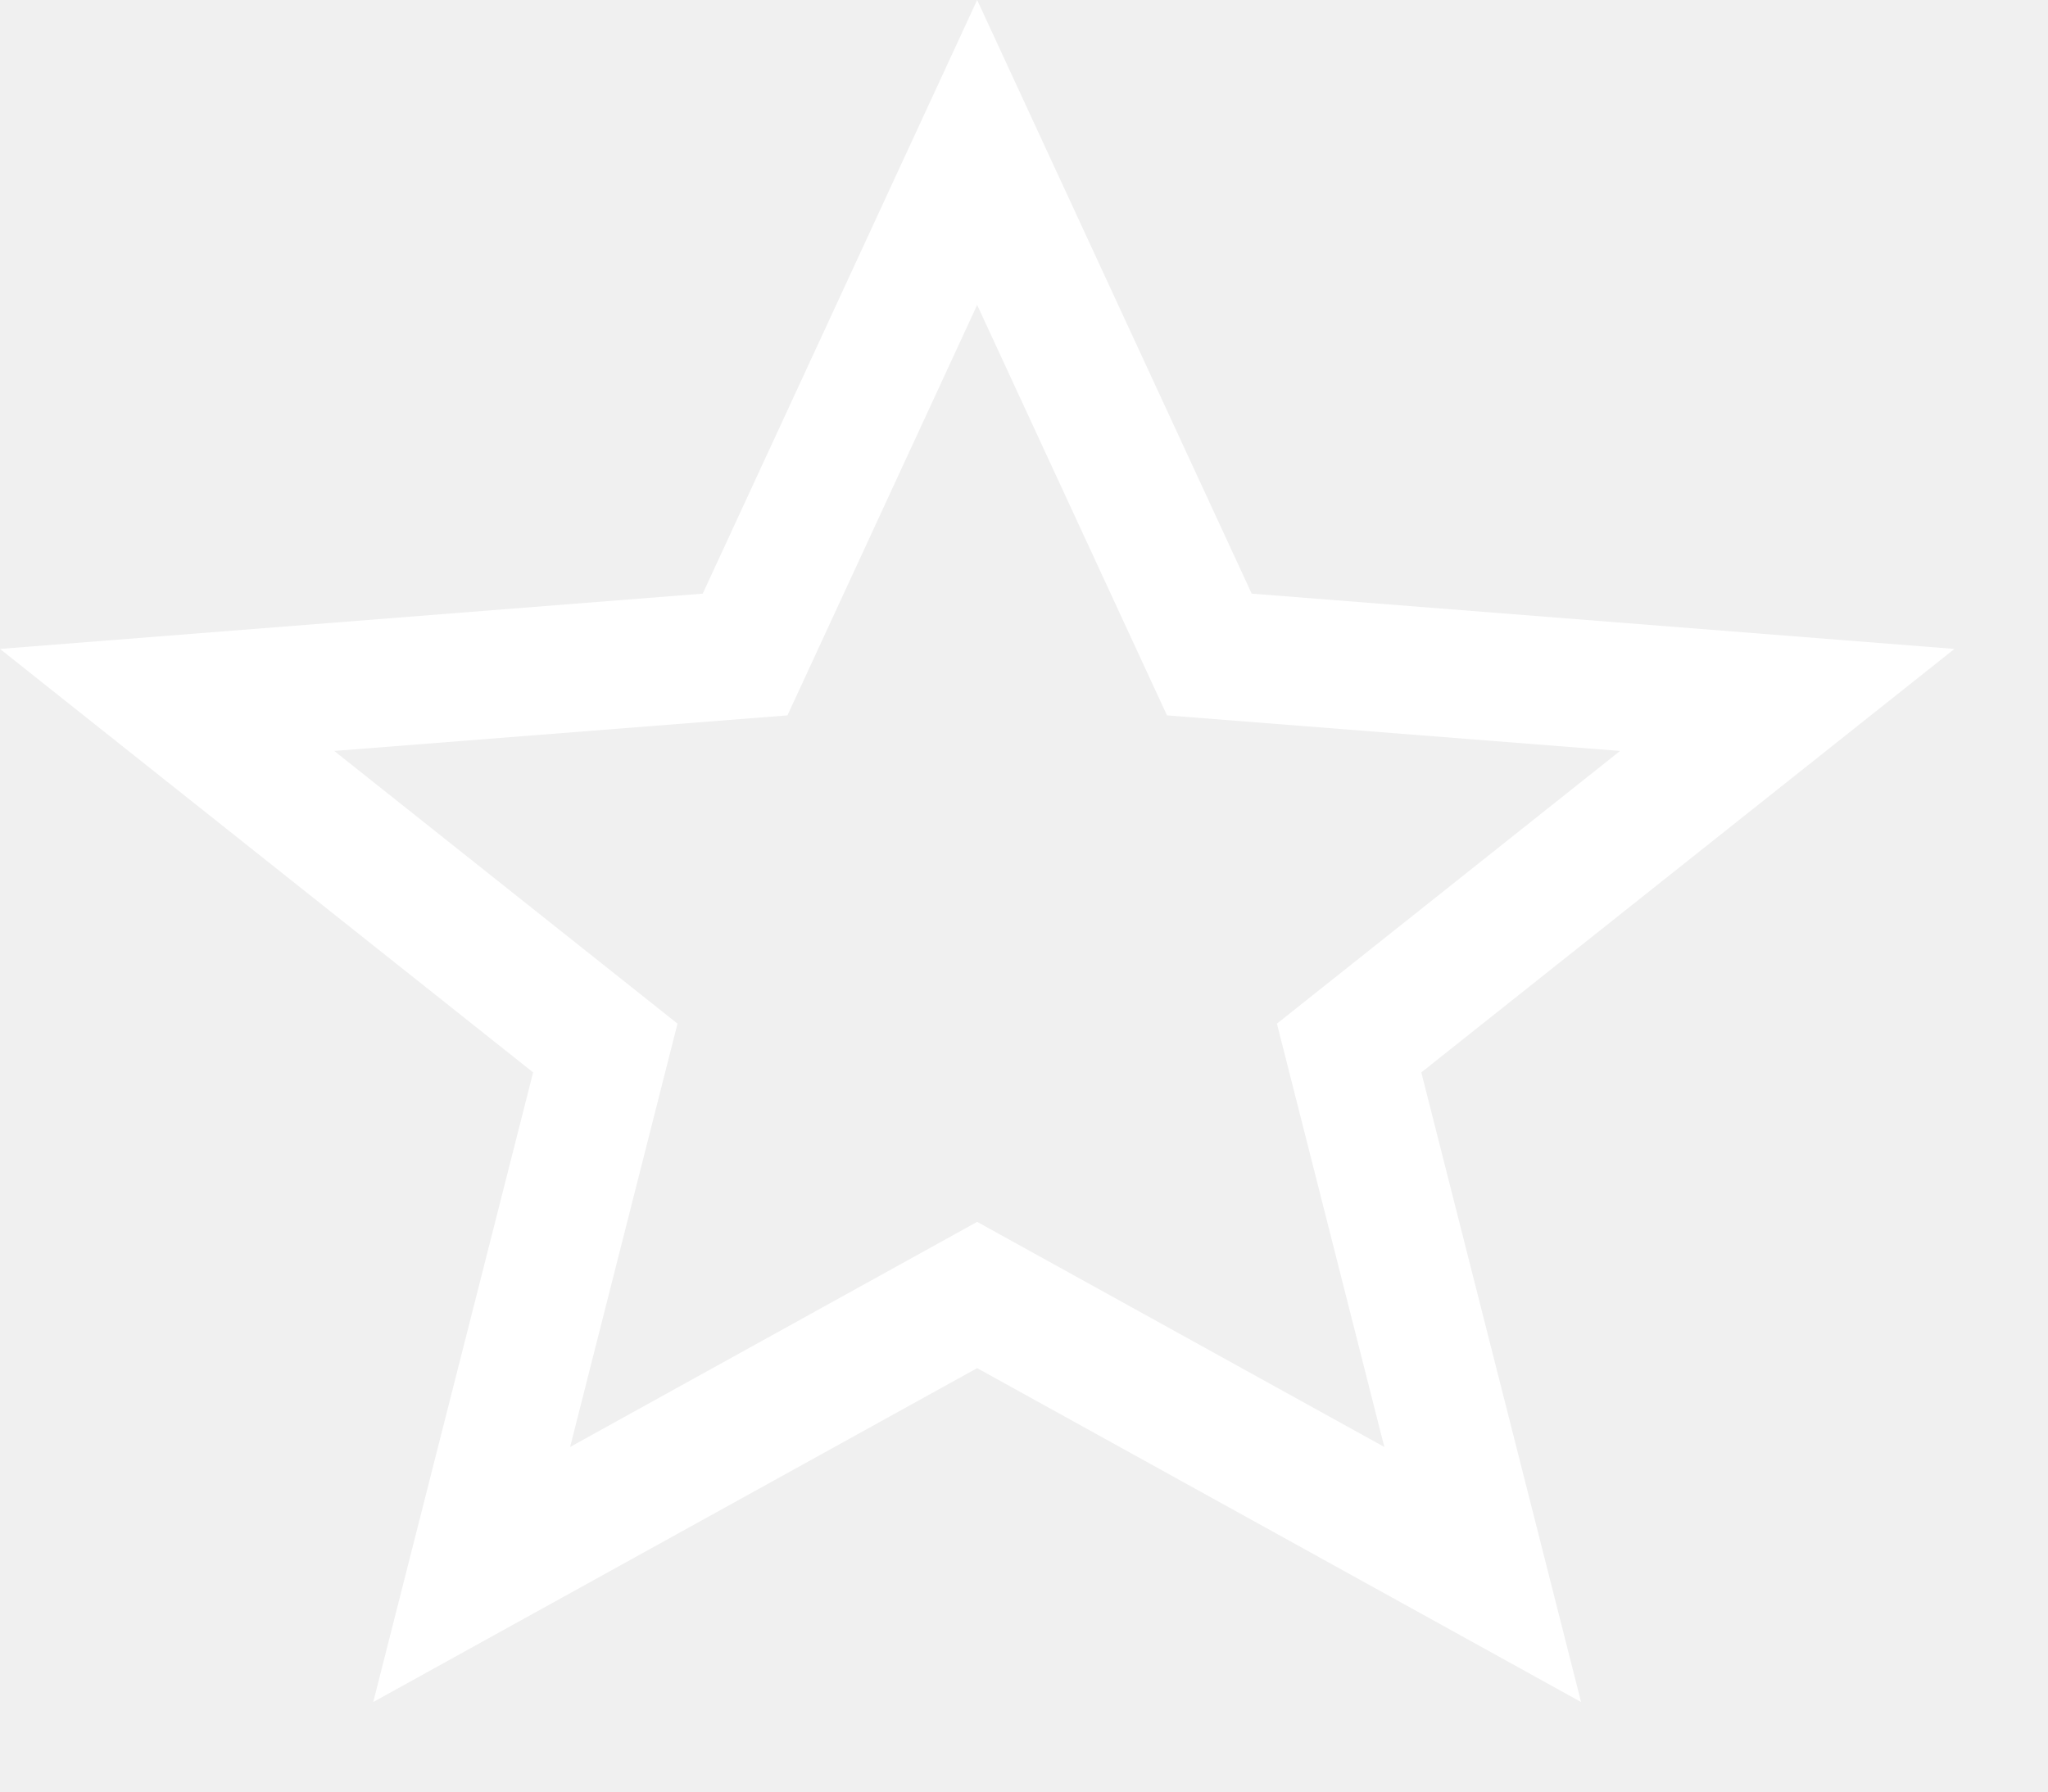
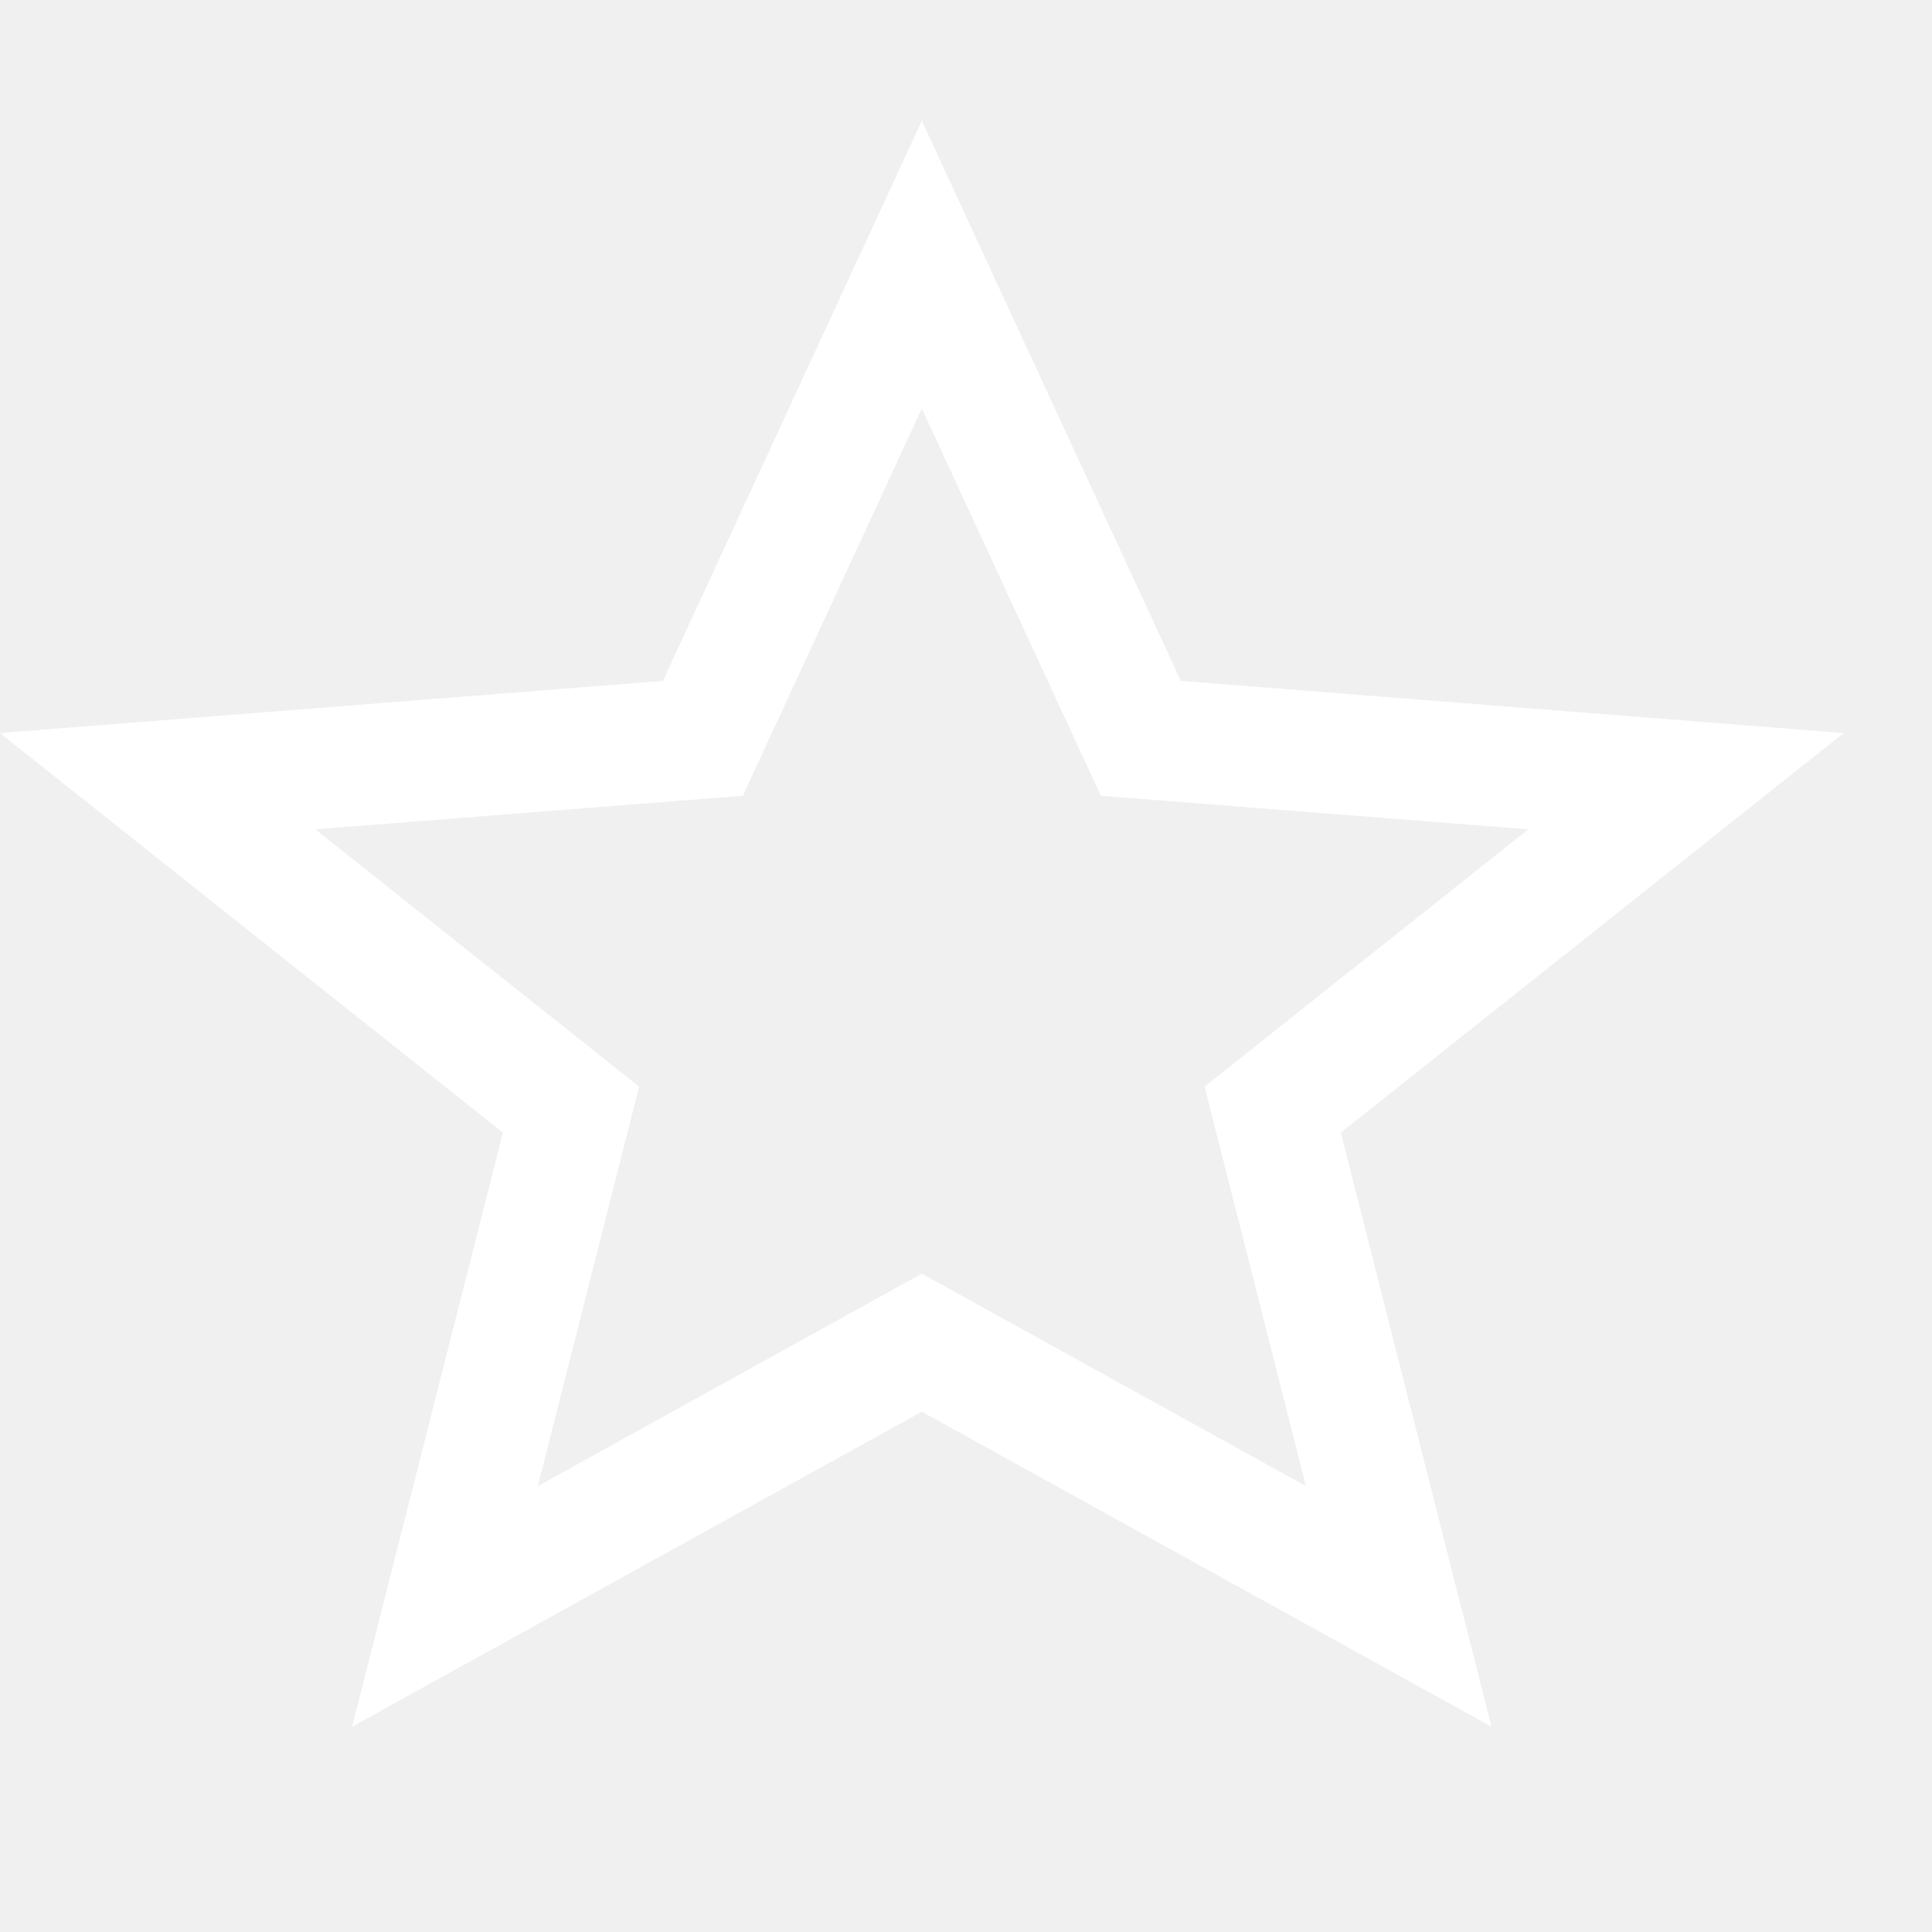
- <svg xmlns="http://www.w3.org/2000/svg" width="16" height="14" viewBox="0 0 16 14" fill="none">
-   <path fill-rule="evenodd" clip-rule="evenodd" d="M7.634 9.548L10.815 11.307L9.976 7.999L12.657 5.868L9.117 5.59L7.634 2.383L6.152 5.59L2.611 5.868L5.293 7.999L4.454 11.307L7.634 9.548ZM2.916 13.3L4.165 8.38L0 5.071L5.49 4.639L7.634 0L9.779 4.639L15.269 5.071L11.104 8.38L12.352 13.3L7.634 10.691L2.916 13.3Z" fill="white" />
+ <svg xmlns="http://www.w3.org/2000/svg" width="16" height="16" viewBox="0 0 16 16" fill="none">
+   <path fill-rule="evenodd" clip-rule="evenodd" d="M7.634 10.548L10.815 12.307L9.976 8.999L12.657 6.868L9.117 6.59L7.634 3.383L6.152 6.59L2.611 6.868L5.293 8.999L4.454 12.307L7.634 10.548ZM2.916 14.3L4.165 9.38L0 6.071L5.49 5.639L7.634 1L9.779 5.639L15.269 6.071L11.104 9.38L12.352 14.3L7.634 11.691L2.916 14.3Z" fill="white" />
</svg>
